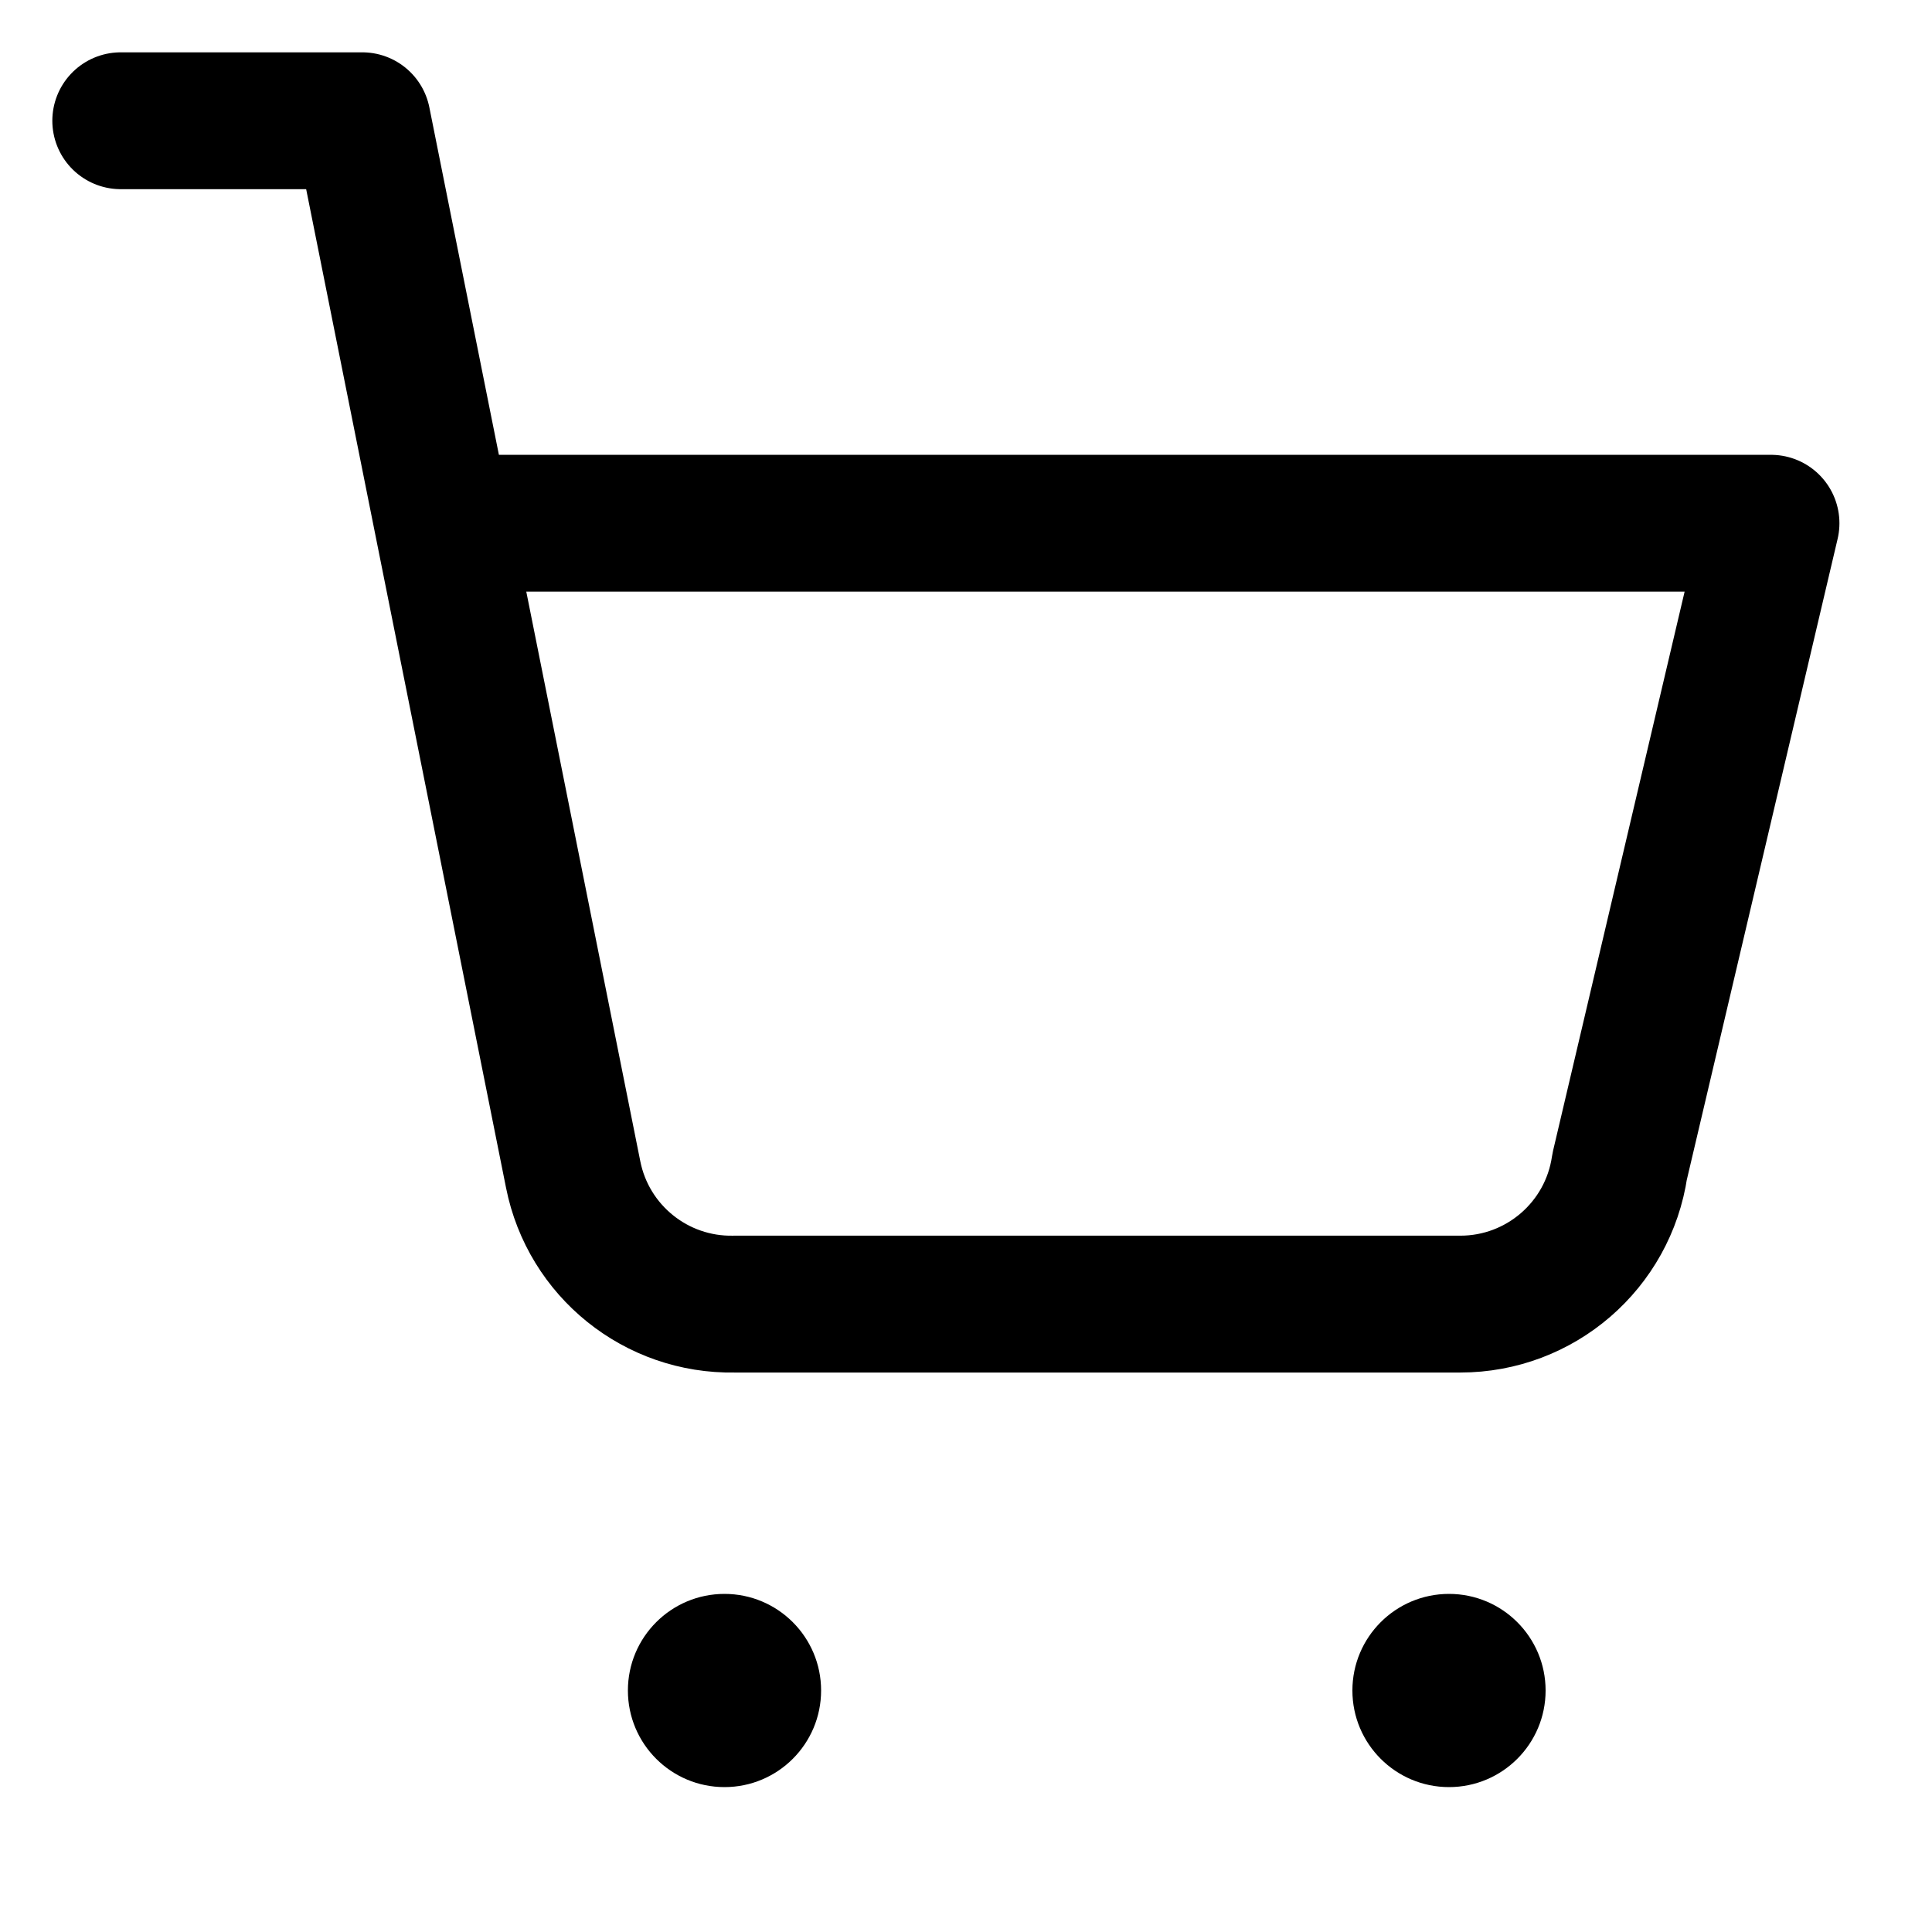
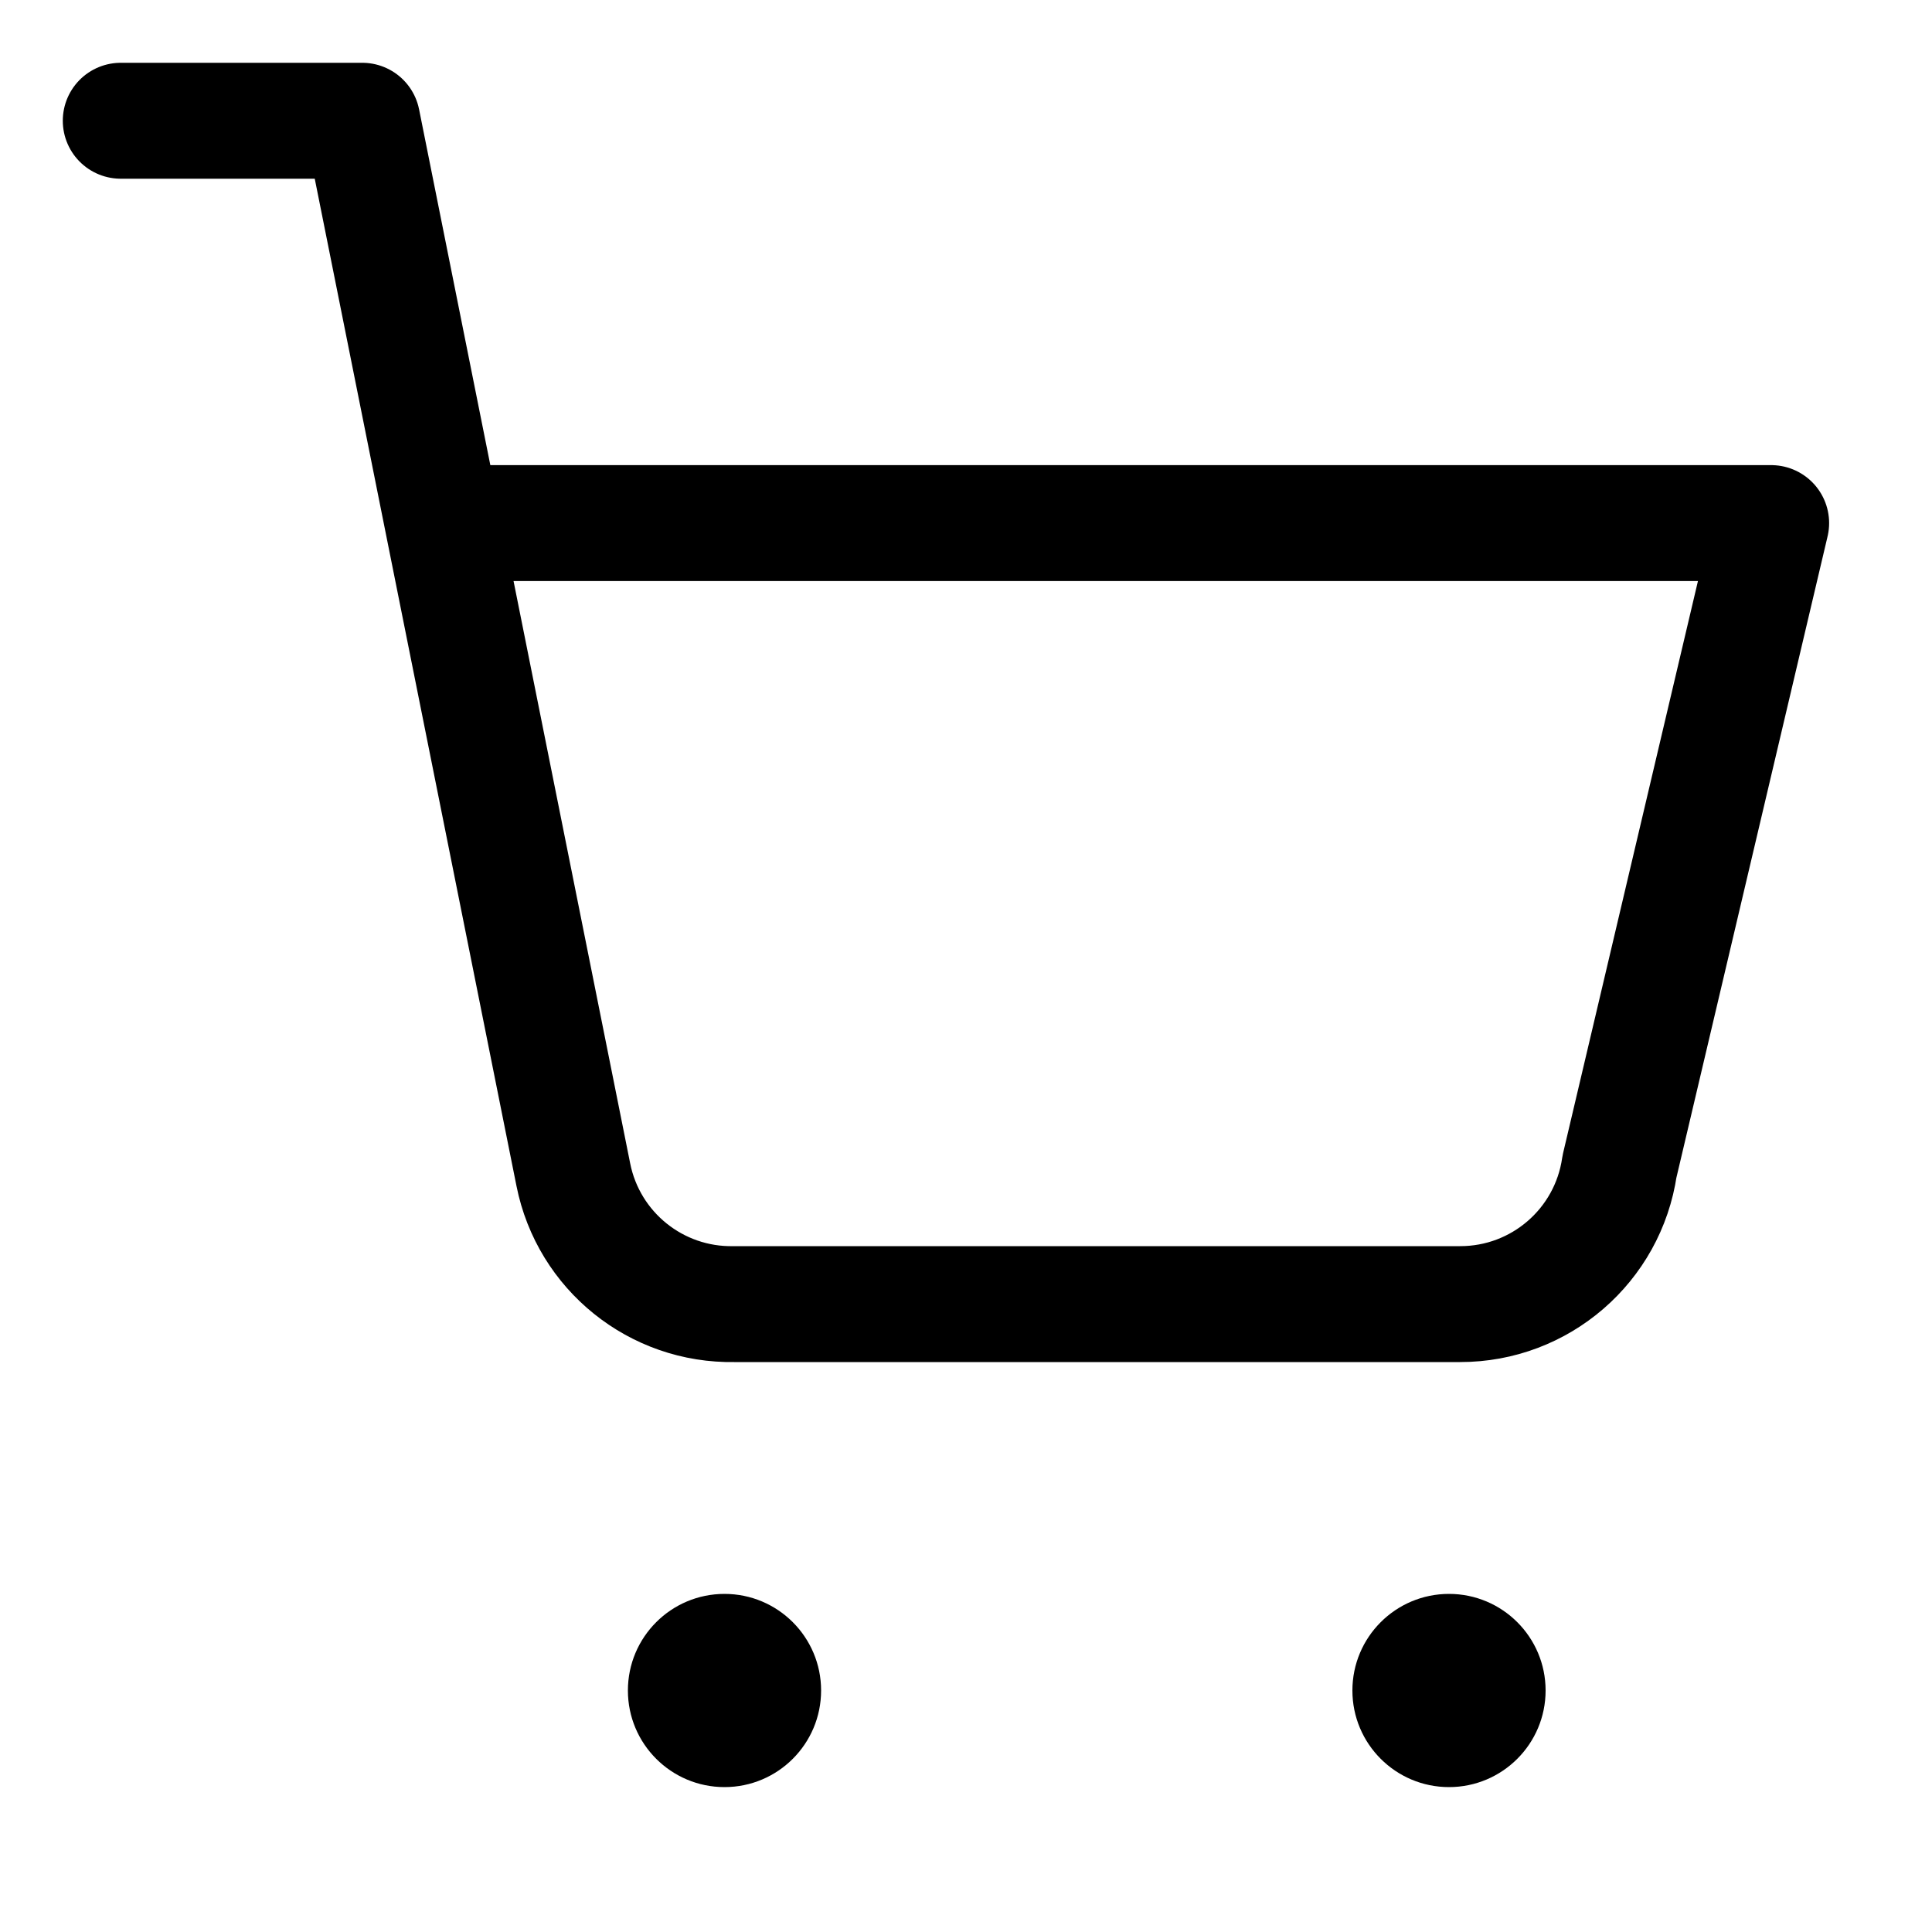
- <svg xmlns="http://www.w3.org/2000/svg" fill="none" class="icon icon-cart" viewBox="0 0 24 24" stroke="currentColor" stroke-width="1.7" stroke-linecap="round" stroke-linejoin="round">
-   <path d="M1.5 1.5h3l2.62 13.09a2 2 0 0 0 2 1.61h9.02a2 2 0 0 0 1.98-1.71L22 6.5H5.7" />
-   <circle cx="9" cy="21" r="1.2" fill="currentColor" stroke="none" />
-   <circle cx="18" cy="21" r="1.2" fill="currentColor" stroke="none" />
+ <svg xmlns="http://www.w3.org/2000/svg" fill="none" class="icon icon-cart" viewBox="0 0 40 40" stroke="currentColor" stroke-width="2.4" stroke-linecap="round" stroke-linejoin="round">
+   <path d="M2.5 2.5h5l4.37 21.82a3.33 3.33 0 0 0 3.33 2.68h15.03a3.33 3.33 0 0 0 3.3-2.85L36.67 10.83H9.5" />
+   <circle cx="15" cy="35" r="2" fill="currentColor" stroke="none" />
+   <circle cx="30" cy="35" r="2" fill="currentColor" stroke="none" />
</svg>
